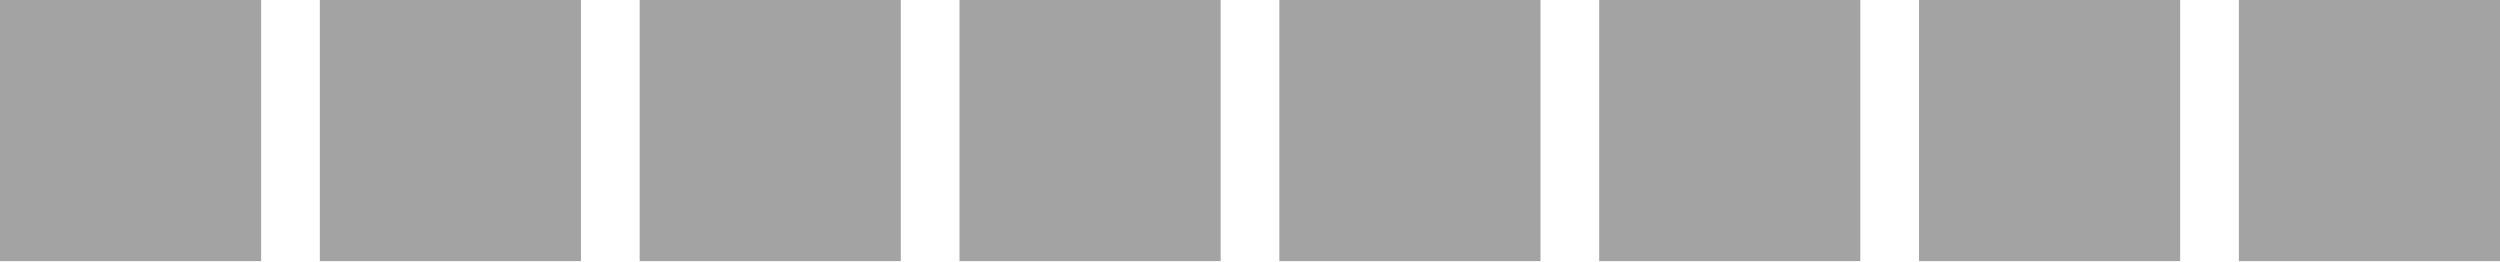
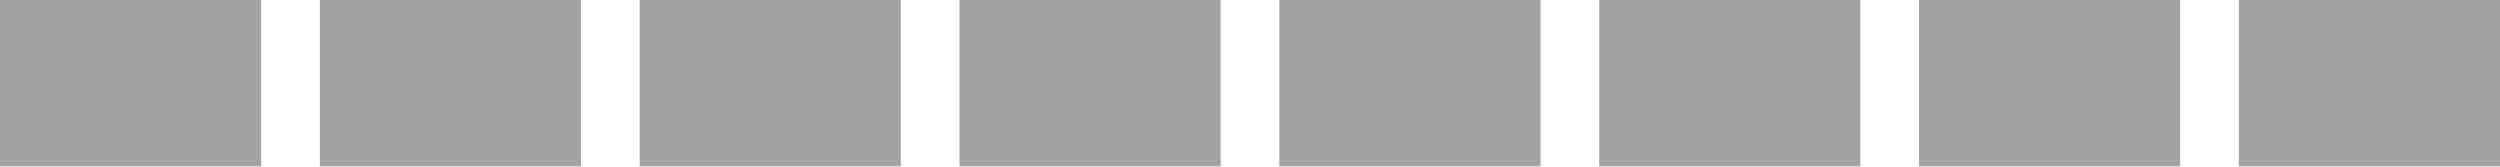
- <svg xmlns="http://www.w3.org/2000/svg" viewBox="0 0 150.31 15.7">
+ <svg xmlns="http://www.w3.org/2000/svg" viewBox="0 0 150.31 10">
  <defs>
    <style>
- .cls-1{fill:#a3a3a3;}
- .cls-yellow-1{fill:rgb(239, 189, 39);}
- .cls-green-1{fill:rgb(167, 223, 57);}
+ .cls-gray{fill:#a3a3a3;}
+ .cls-yellow{fill:rgb(239, 189, 39);}
+ .cls-green{fill:rgb(167, 223, 57);}
</style>
  </defs>
  <g id="Layer_2" data-name="Layer 2">
    <g id="Layer_3" data-name="Layer 3">
-       <rect class="cls-1" id="indicator-box-1" width="15.7" height="15.7" />
-       <rect class="cls-1" id="indicator-box-2" x="19.23" width="15.7" height="15.7" />
-       <rect class="cls-1" id="indicator-box-3" x="38.46" width="15.7" height="15.7" />
-       <rect class="cls-1" id="indicator-box-4" x="57.69" width="15.7" height="15.7" />
-       <rect class="cls-1" id="indicator-box-5" x="76.92" width="15.7" height="15.7" />
-       <rect class="cls-1" id="indicator-box-6" x="96.15" width="15.7" height="15.7" />
-       <rect class="cls-1" id="indicator-box-7" x="115.38" width="15.7" height="15.7" />
-       <rect class="cls-1" id="indicator-box-8" x="134.61" width="15.7" height="15.7" />
+       <rect class="cls-gray" id="indicator-box-1" width="15.7" height="10" />
+       <rect class="cls-gray" id="indicator-box-2" x="19.23" width="15.7" height="10" />
+       <rect class="cls-gray" id="indicator-box-3" x="38.46" width="15.7" height="10" />
+       <rect class="cls-gray" id="indicator-box-4" x="57.69" width="15.7" height="10" />
+       <rect class="cls-gray" id="indicator-box-5" x="76.92" width="15.7" height="10" />
+       <rect class="cls-gray" id="indicator-box-6" x="96.15" width="15.7" height="10" />
+       <rect class="cls-gray" id="indicator-box-7" x="115.38" width="15.7" height="10" />
+       <rect class="cls-gray" id="indicator-box-8" x="134.61" width="15.7" height="10" />
    </g>
  </g>
</svg>
